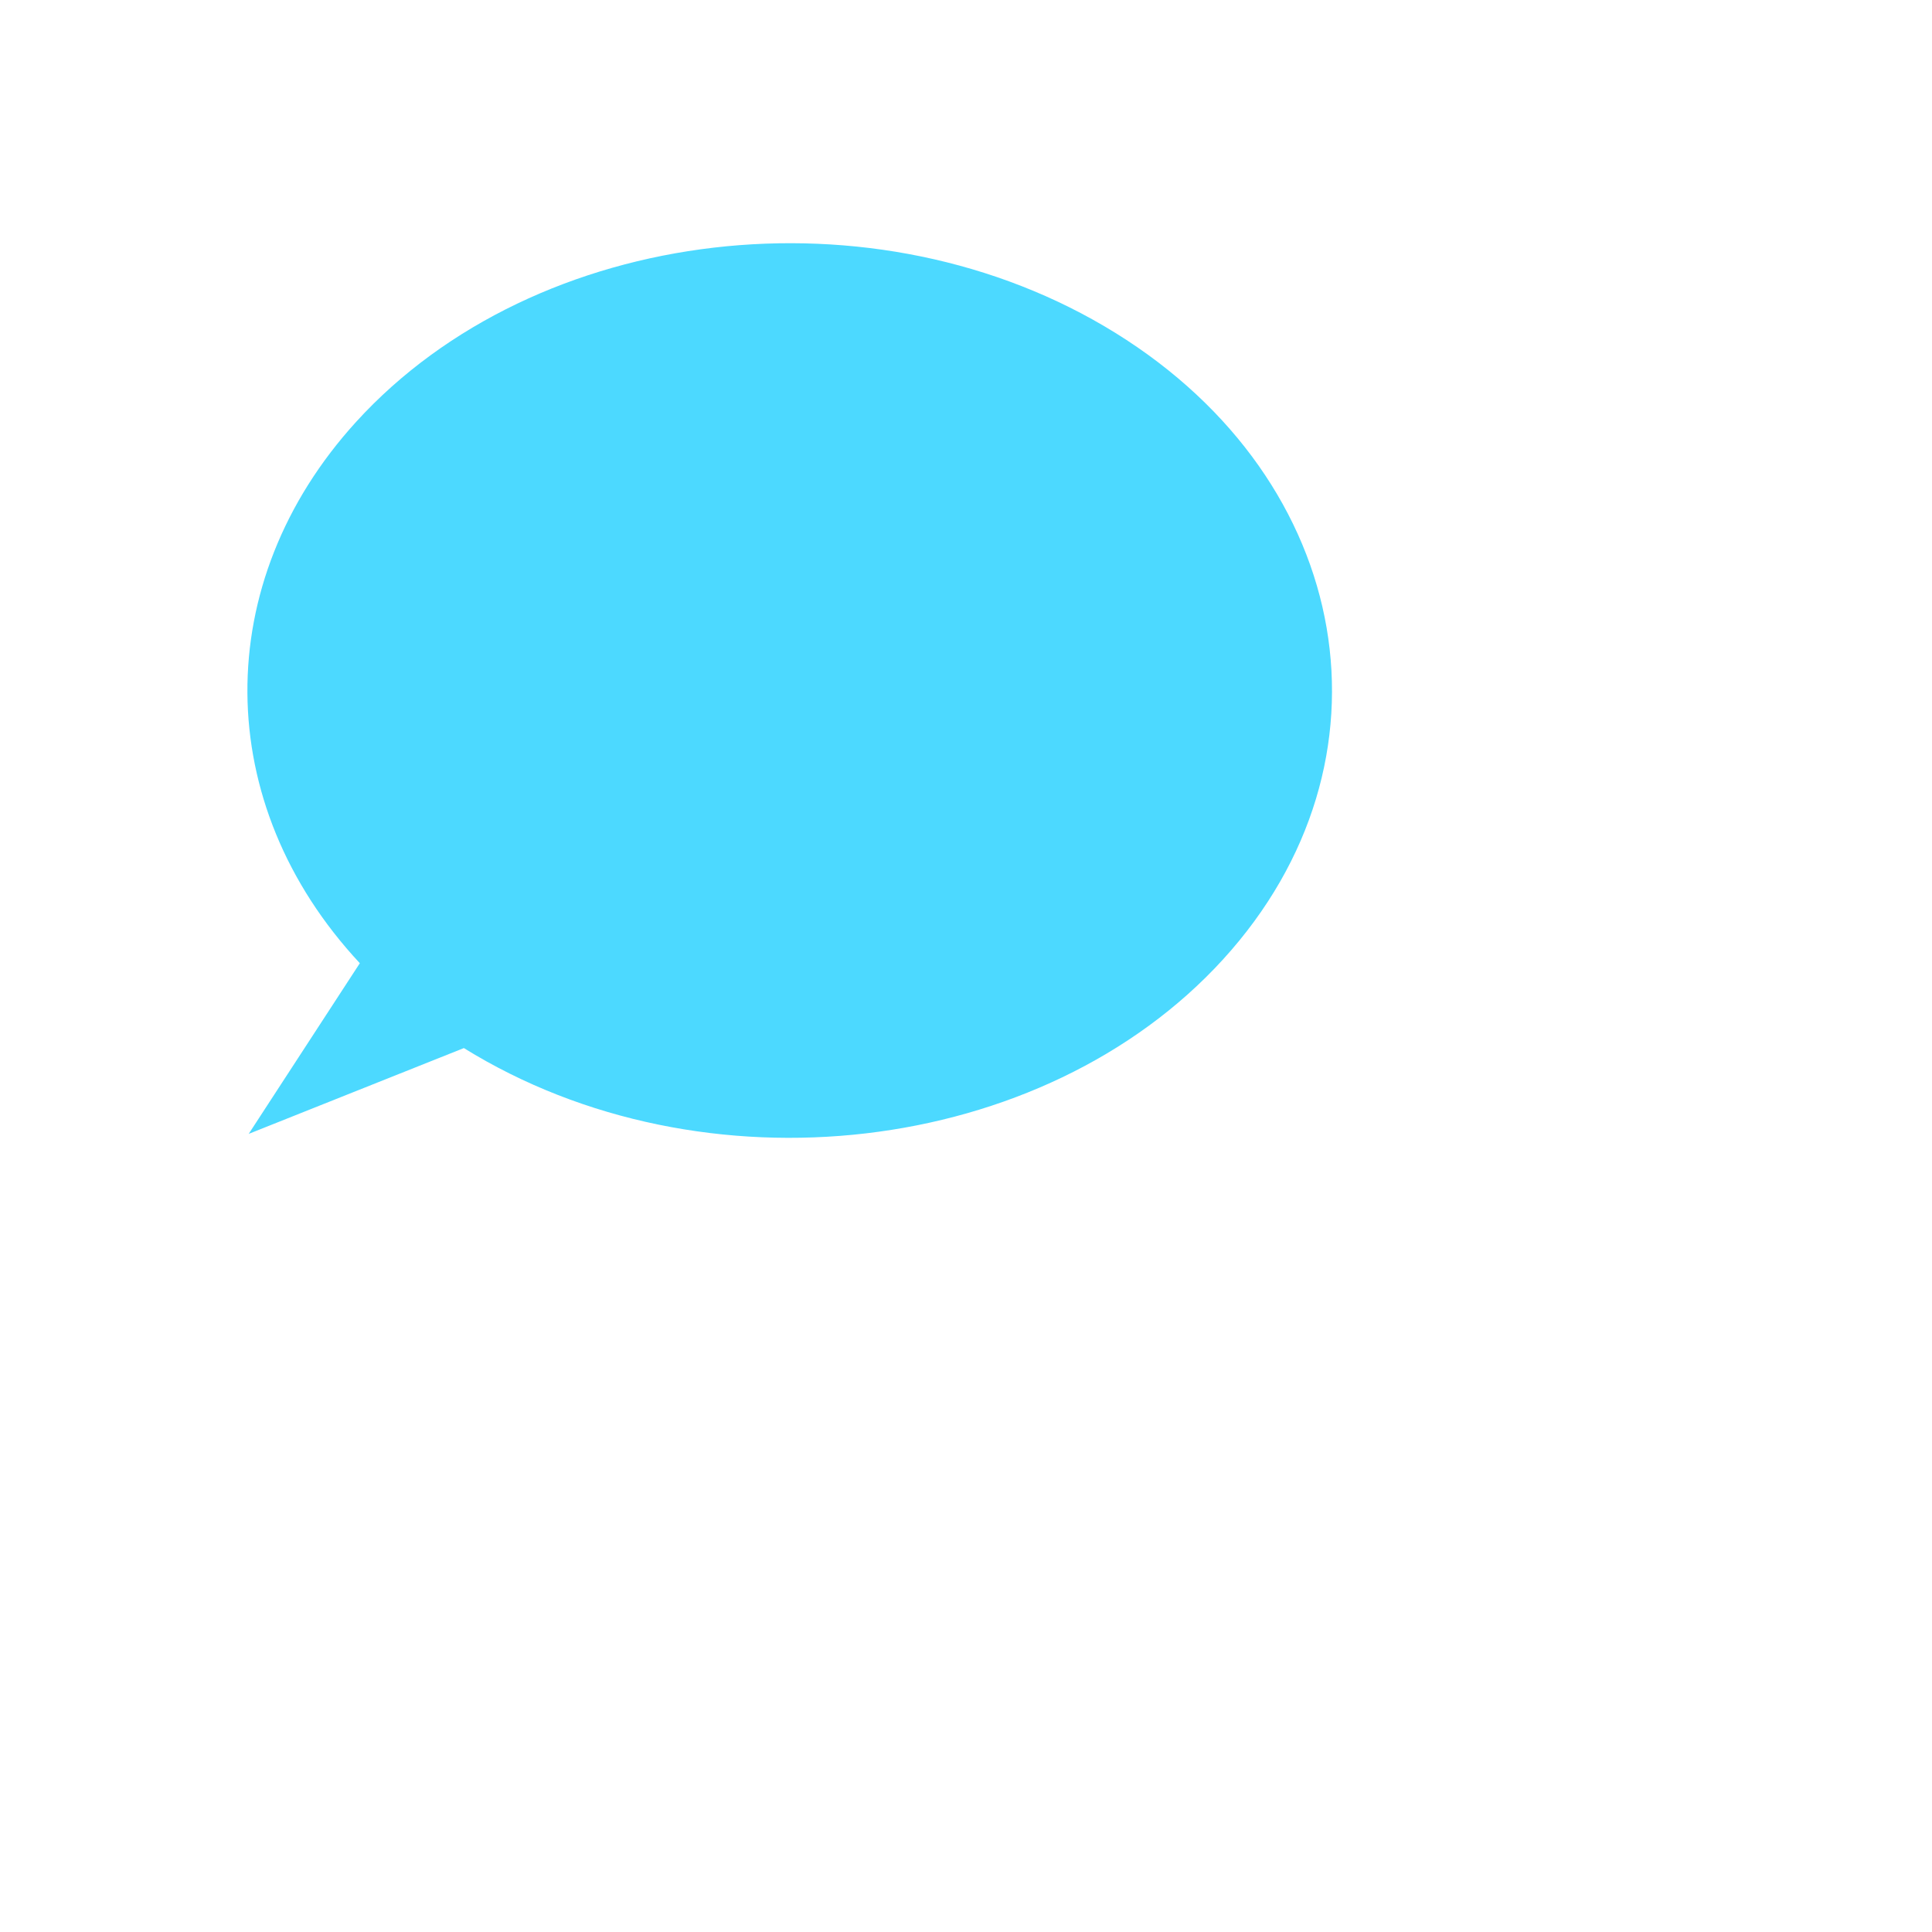
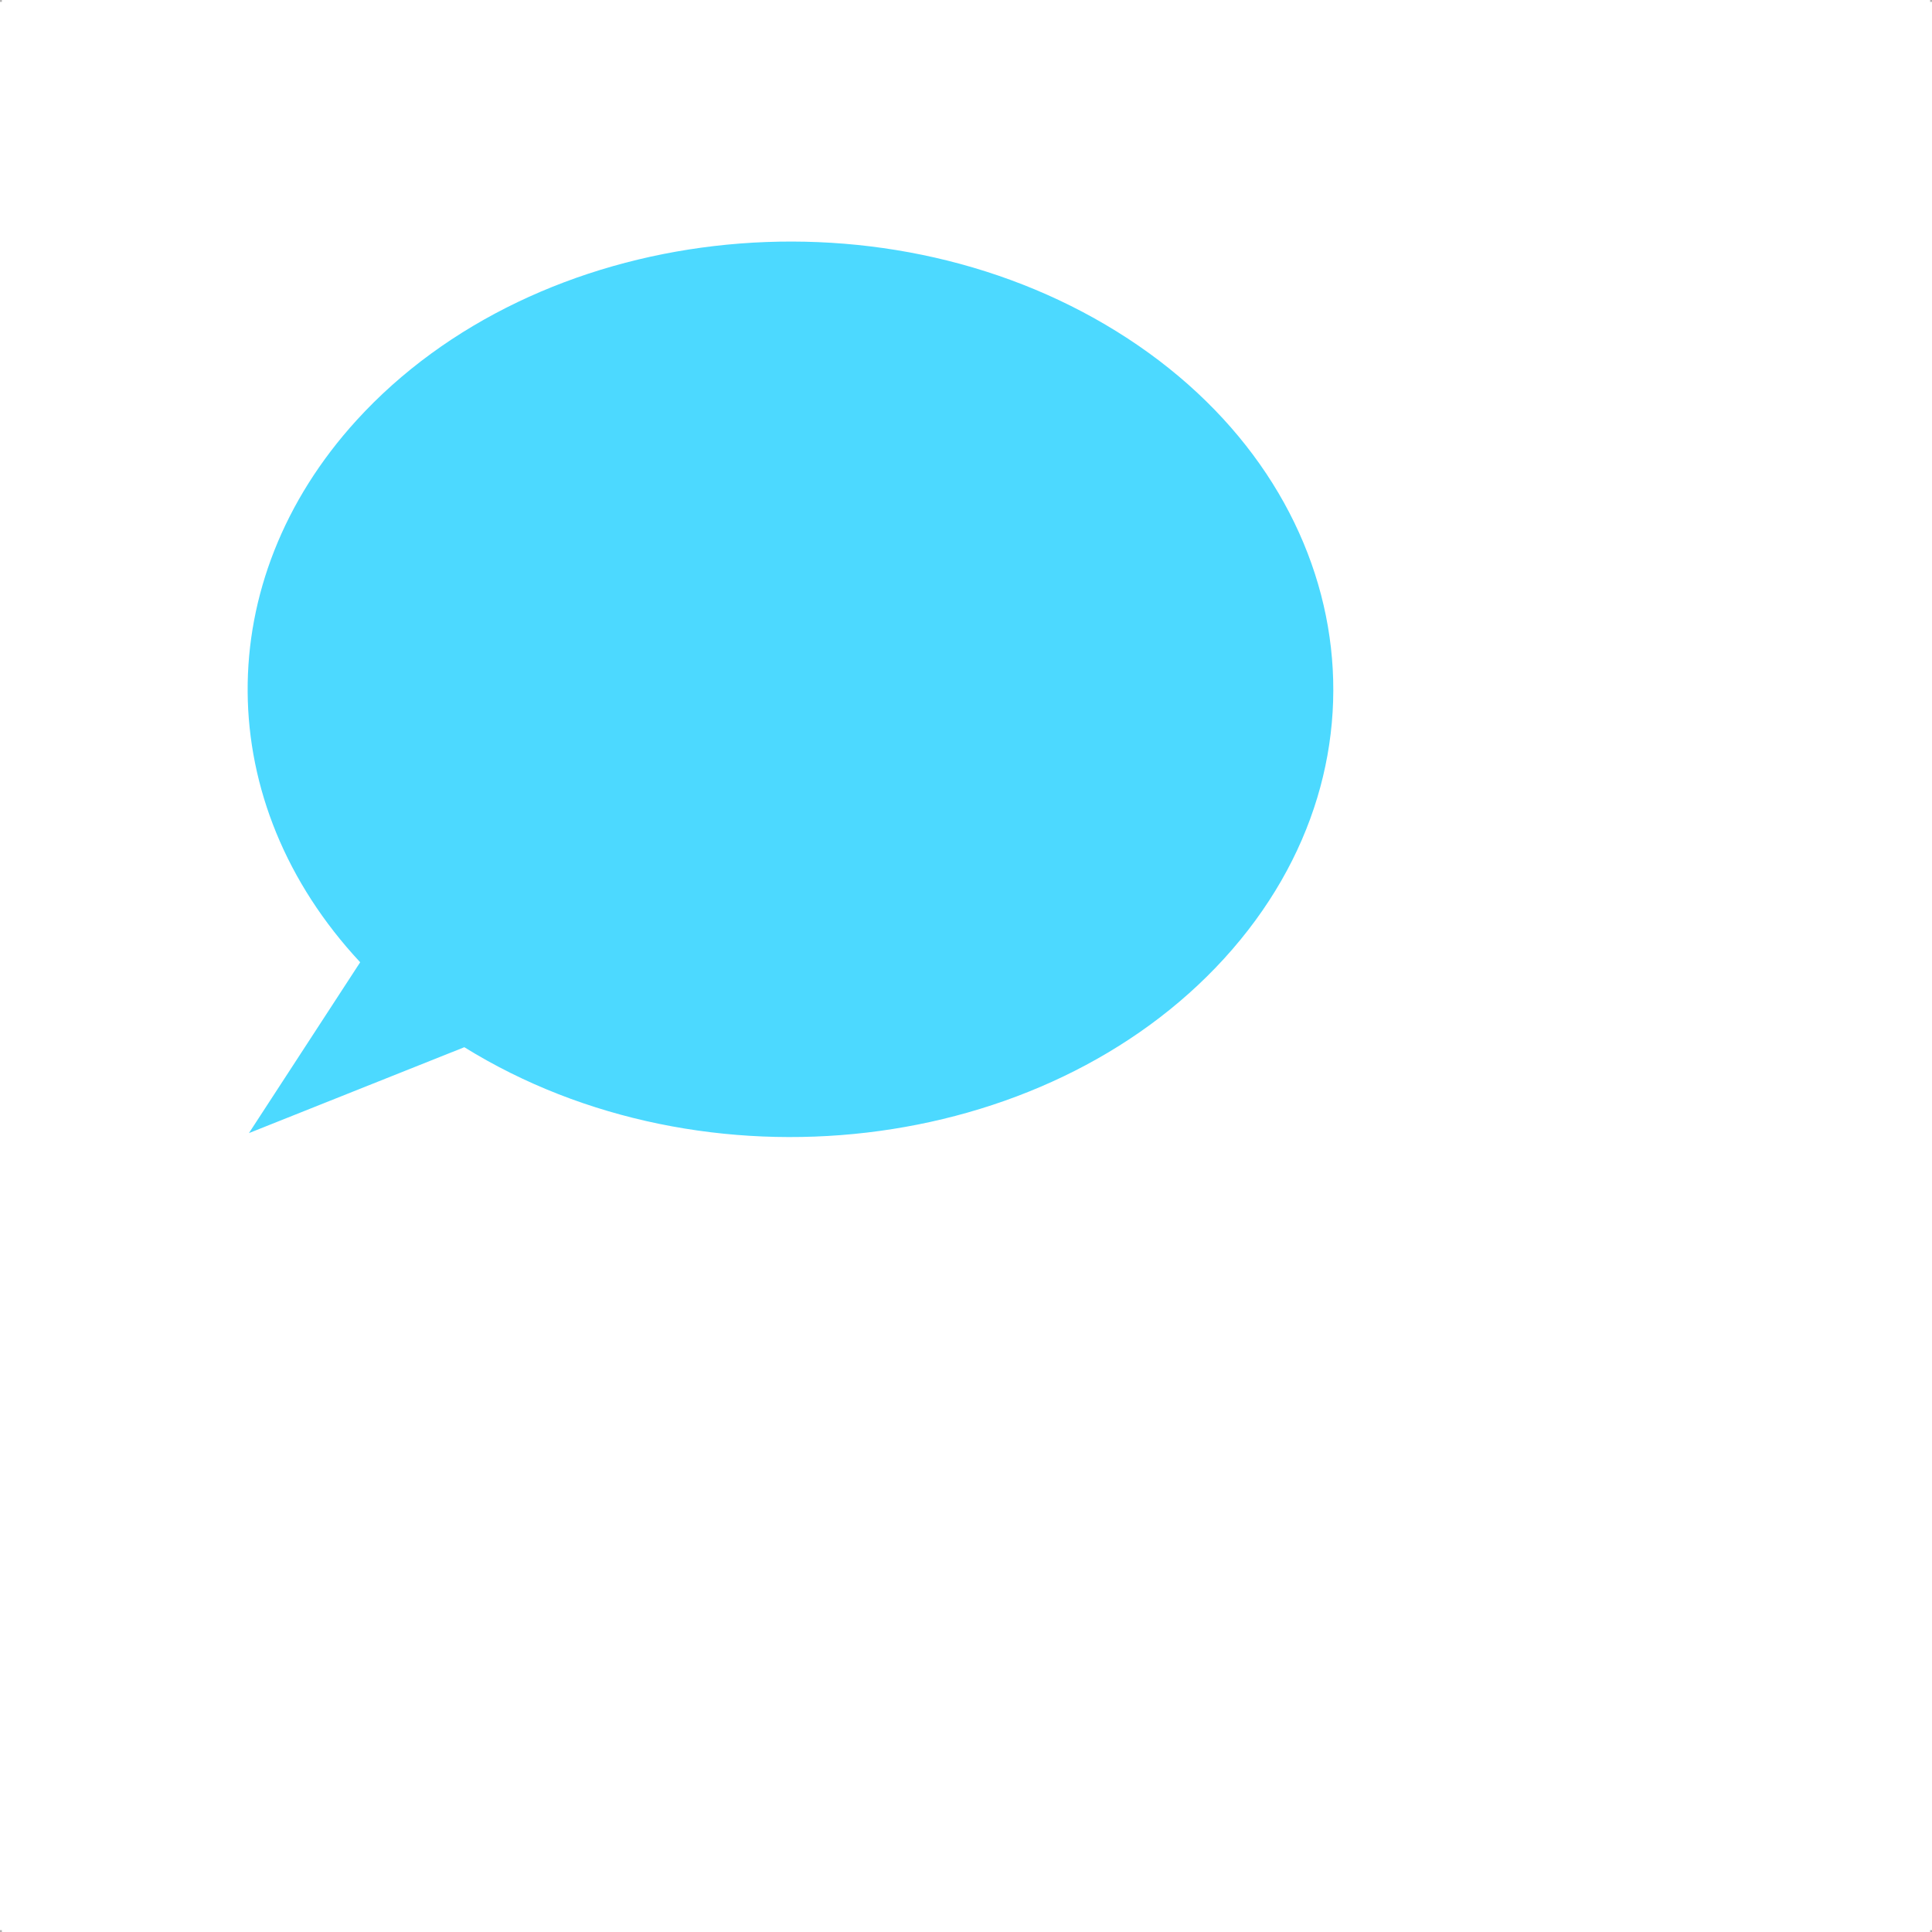
- <svg xmlns="http://www.w3.org/2000/svg" viewBox="0 0 1025 1025">
+ <svg xmlns="http://www.w3.org/2000/svg" viewBox="0 0 1024 1024">
  <g id="Bubble-Left">
-     <path id="path1" fill="#00c8ff" fill-opacity="0.703" fill-rule="evenodd" stroke="none" d="M 131.946 601.564 L 246.101 556.043 C 373.117 634.787 553.476 613.692 648.944 508.927 C 744.412 404.162 718.837 255.398 591.821 176.654 C 464.805 97.91 284.446 119.005 188.978 223.77 C 111.309 309.003 112.097 426.498 190.904 511.017 Z" />
-     <path id="size" fill="none" stroke="none" d="M 1024.16 1025 L 0 1025 L 0 0.84 L 1024.16 0.84 L 1024.16 1025 Z" />
+     <path id="path1" fill="#00c8ff" fill-opacity="0.703" fill-rule="evenodd" stroke="none" d="M 131.946 600.564 L 246.101 555.043 C 373.117 633.787 553.476 612.692 648.944 507.927 C 744.412 403.162 718.837 254.398 591.821 175.654 C 464.805 96.91 284.446 118.005 188.978 222.77 C 111.309 308.003 112.097 425.498 190.904 510.017 Z" />
+     <path id="size" fill="#929292" fill-opacity="0.705" fill-rule="evenodd" stroke="none" d="M 1023 1 L 1024 1 L 1024 0 L 1023 0 Z M 0 1 L 1 1 L 1 0 L 0 0 Z M 1023 1024 L 1024 1024 L 1024 1023 L 1023 1023 Z M 0 1024 L 1 1024 L 1 1023 L 0 1023 Z" />
  </g>
</svg>
